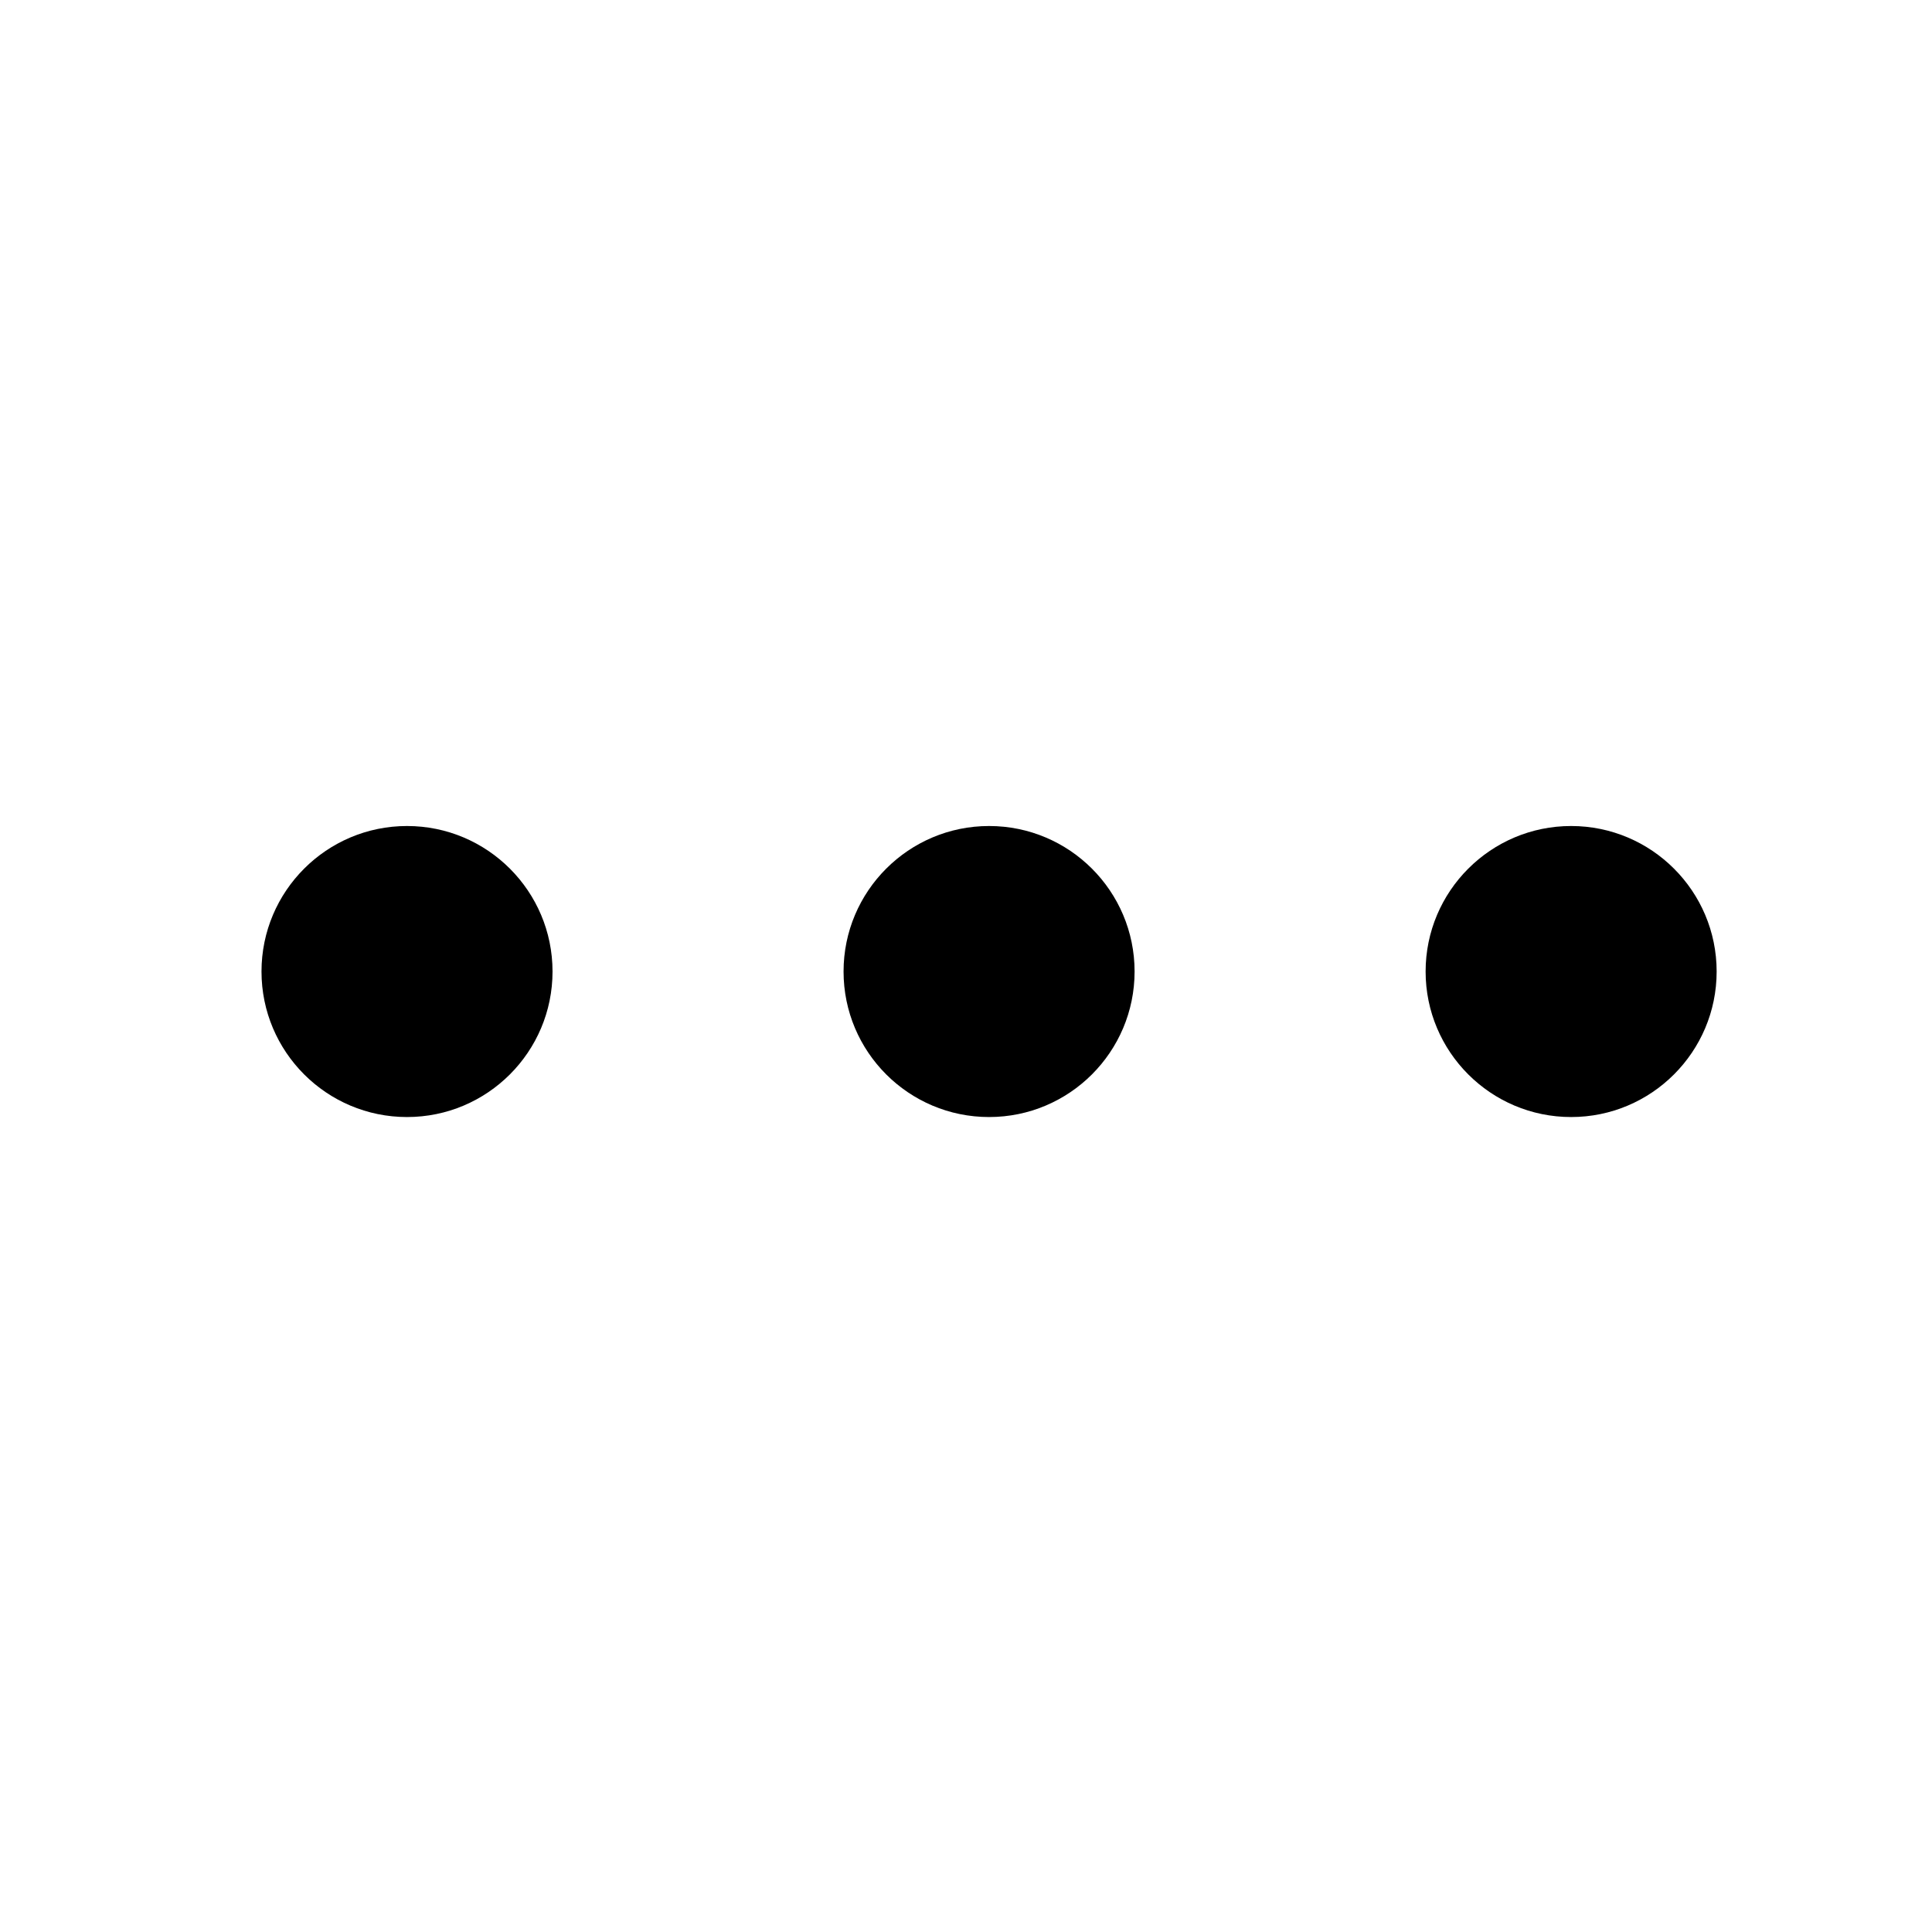
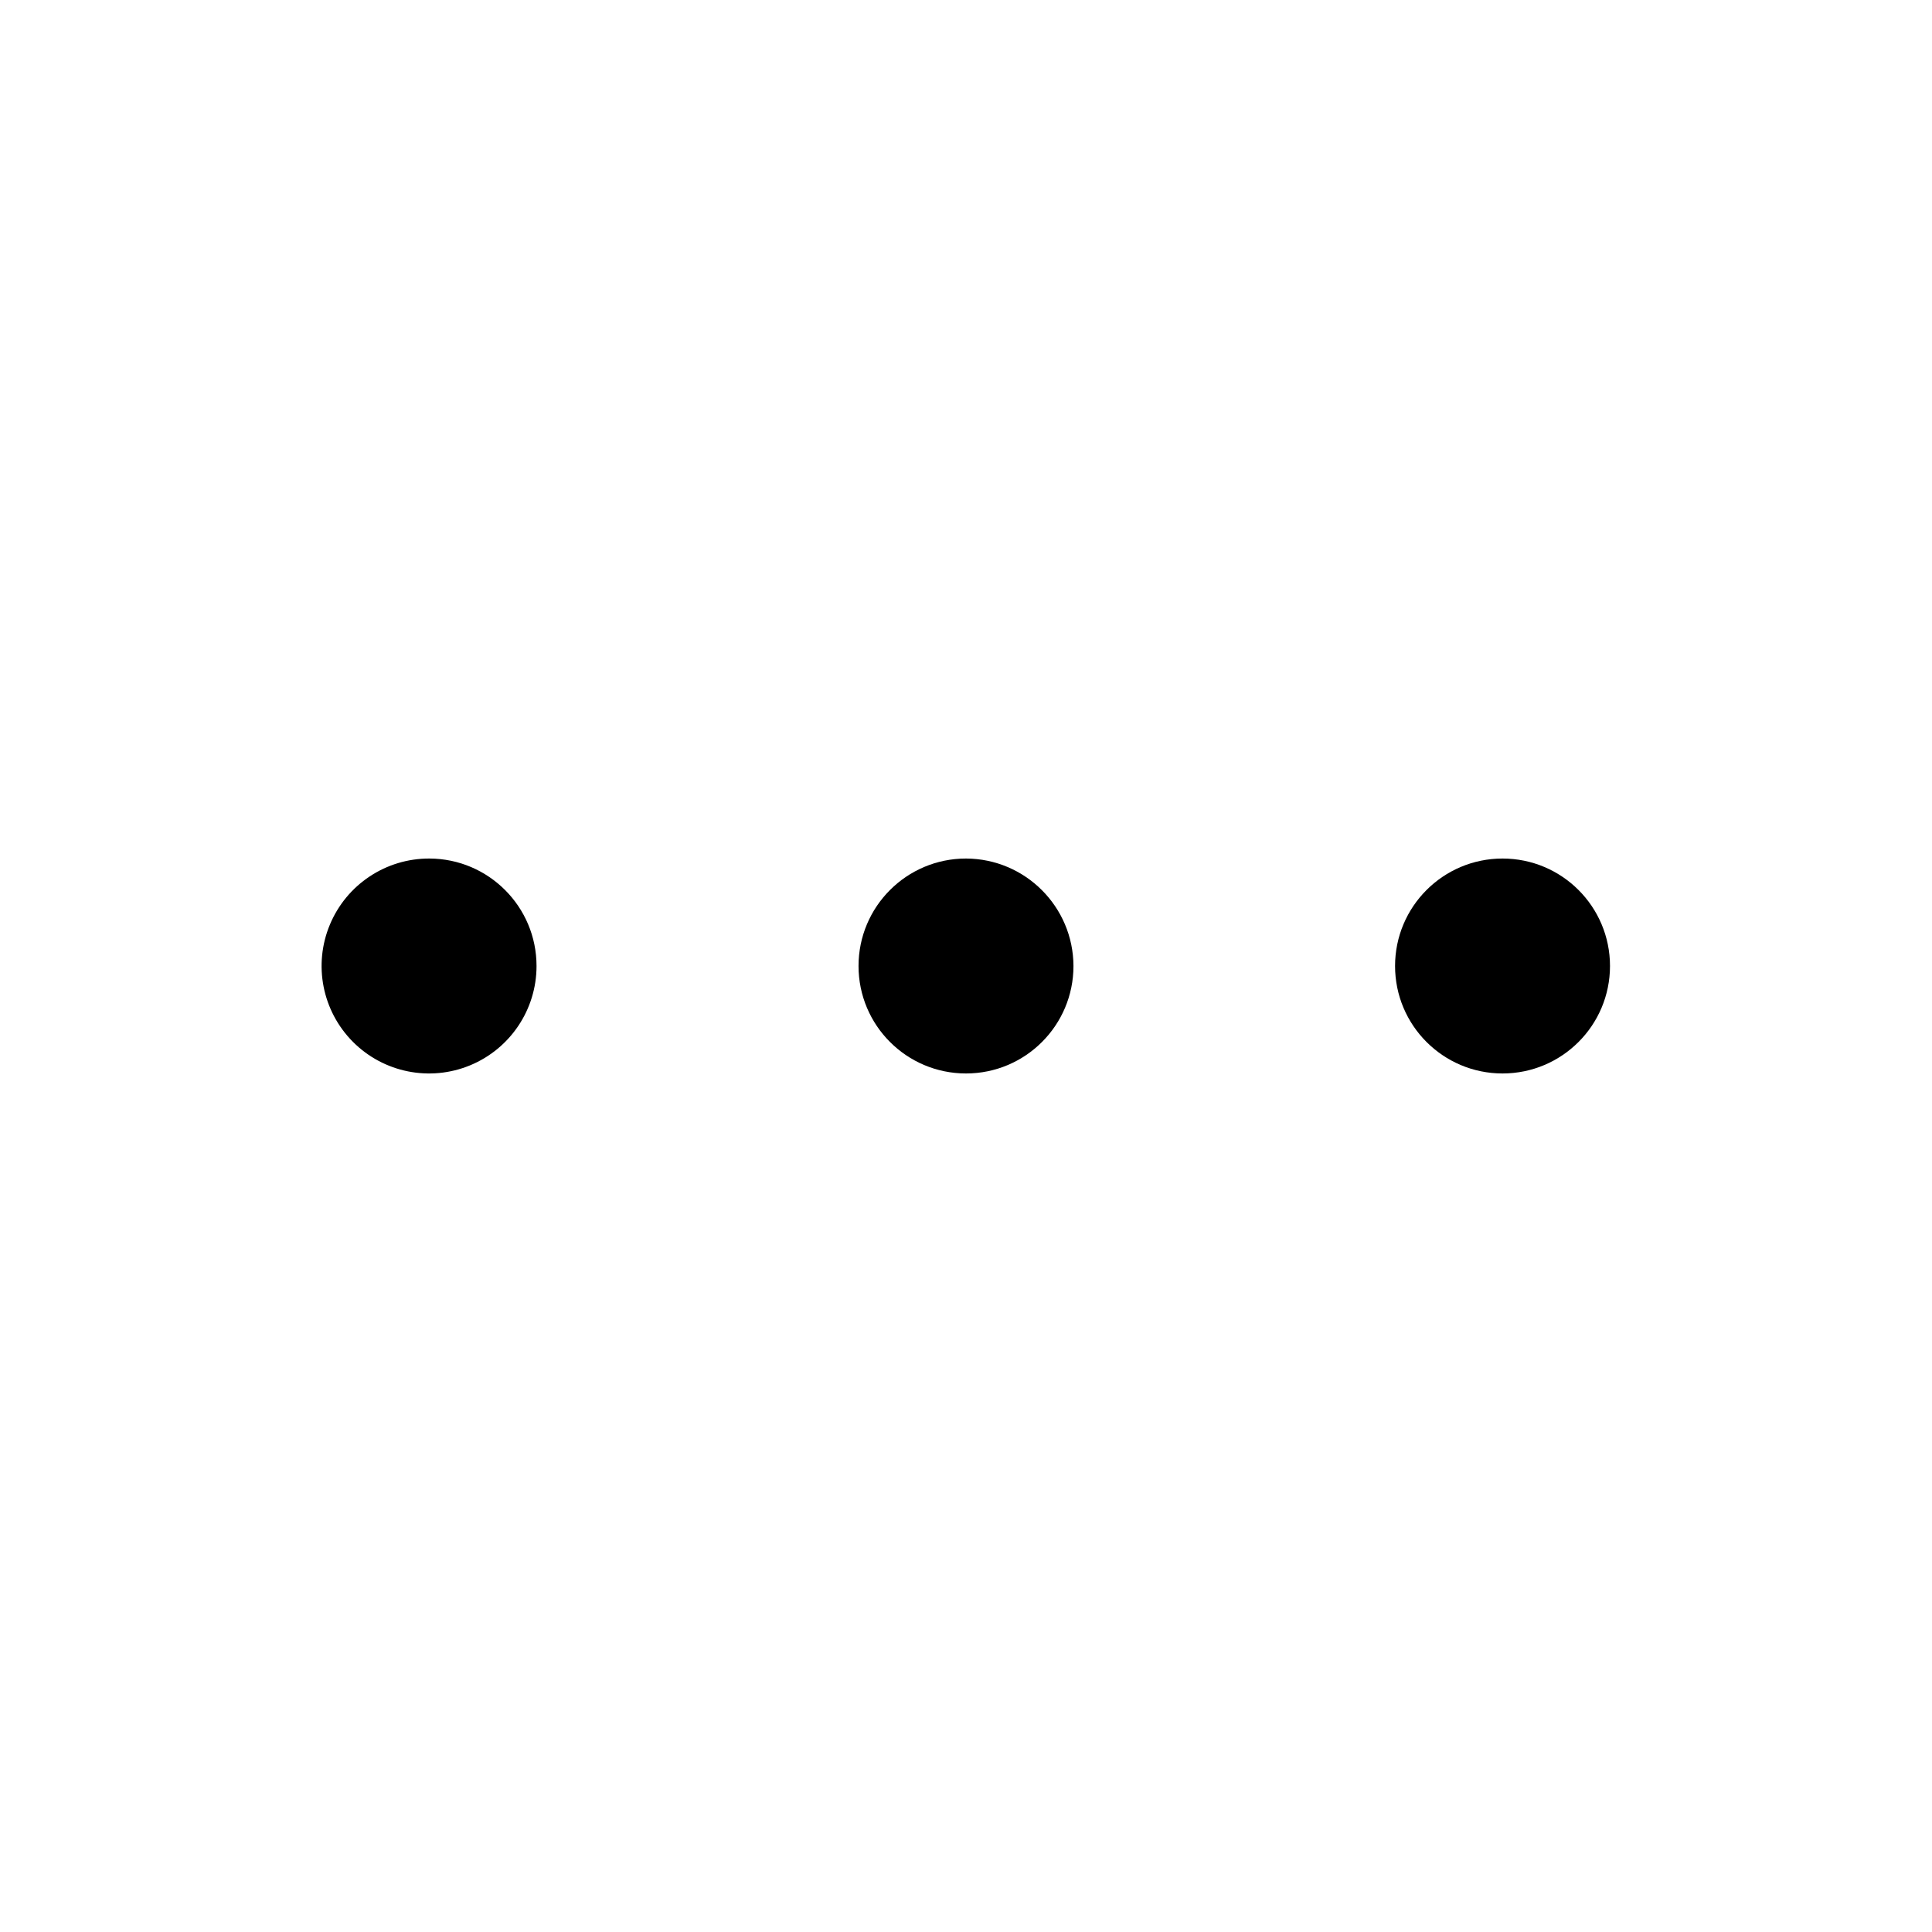
- <svg xmlns="http://www.w3.org/2000/svg" width="48" height="48" viewBox="0 0 48 48" version="1.1" id="svg2">
-   <defs id="defs9" />
-   <g id="surface1" transform="matrix(0,2.410169,-2.410169,0,78.80205,-37.32203)">
-     <path style="fill:#000000;fill-opacity:1;fill-rule:nonzero;stroke:none" d="M 27,16.5 C 27,15.672 26.328,15 25.5,15 24.672,15 24,15.672 24,16.5 c 0,0.828 0.672,1.5 1.5,1.5 0.828,0 1.5,-0.672 1.5,-1.5 z m 0,6 C 27,21.672 26.328,21 25.5,21 24.672,21 24,21.672 24,22.5 c 0,0.828 0.672,1.5 1.5,1.5 0.828,0 1.5,-0.672 1.5,-1.5 z m 0,6 C 27,27.672 26.328,27 25.5,27 24.672,27 24,27.672 24,28.5 c 0,0.828 0.672,1.5 1.5,1.5 0.828,0 1.5,-0.672 1.5,-1.5 z m 0,0" id="path5" />
-   </g>
+ <svg xmlns="http://www.w3.org/2000/svg" id="Calque_1" data-name="Calque 1" viewBox="0 0 48 48">
+   <path d="M10.67,21.33A2.67,2.67,0,1,0,13.33,24,2.67,2.67,0,0,0,10.67,21.33Z" />
+   <path d="M24,21.33A2.67,2.67,0,1,0,26.67,24,2.68,2.68,0,0,0,24,21.33Z" />
+   <path d="M37.33,21.33A2.67,2.67,0,1,0,40,24,2.67,2.67,0,0,0,37.33,21.33Z" />
</svg>
